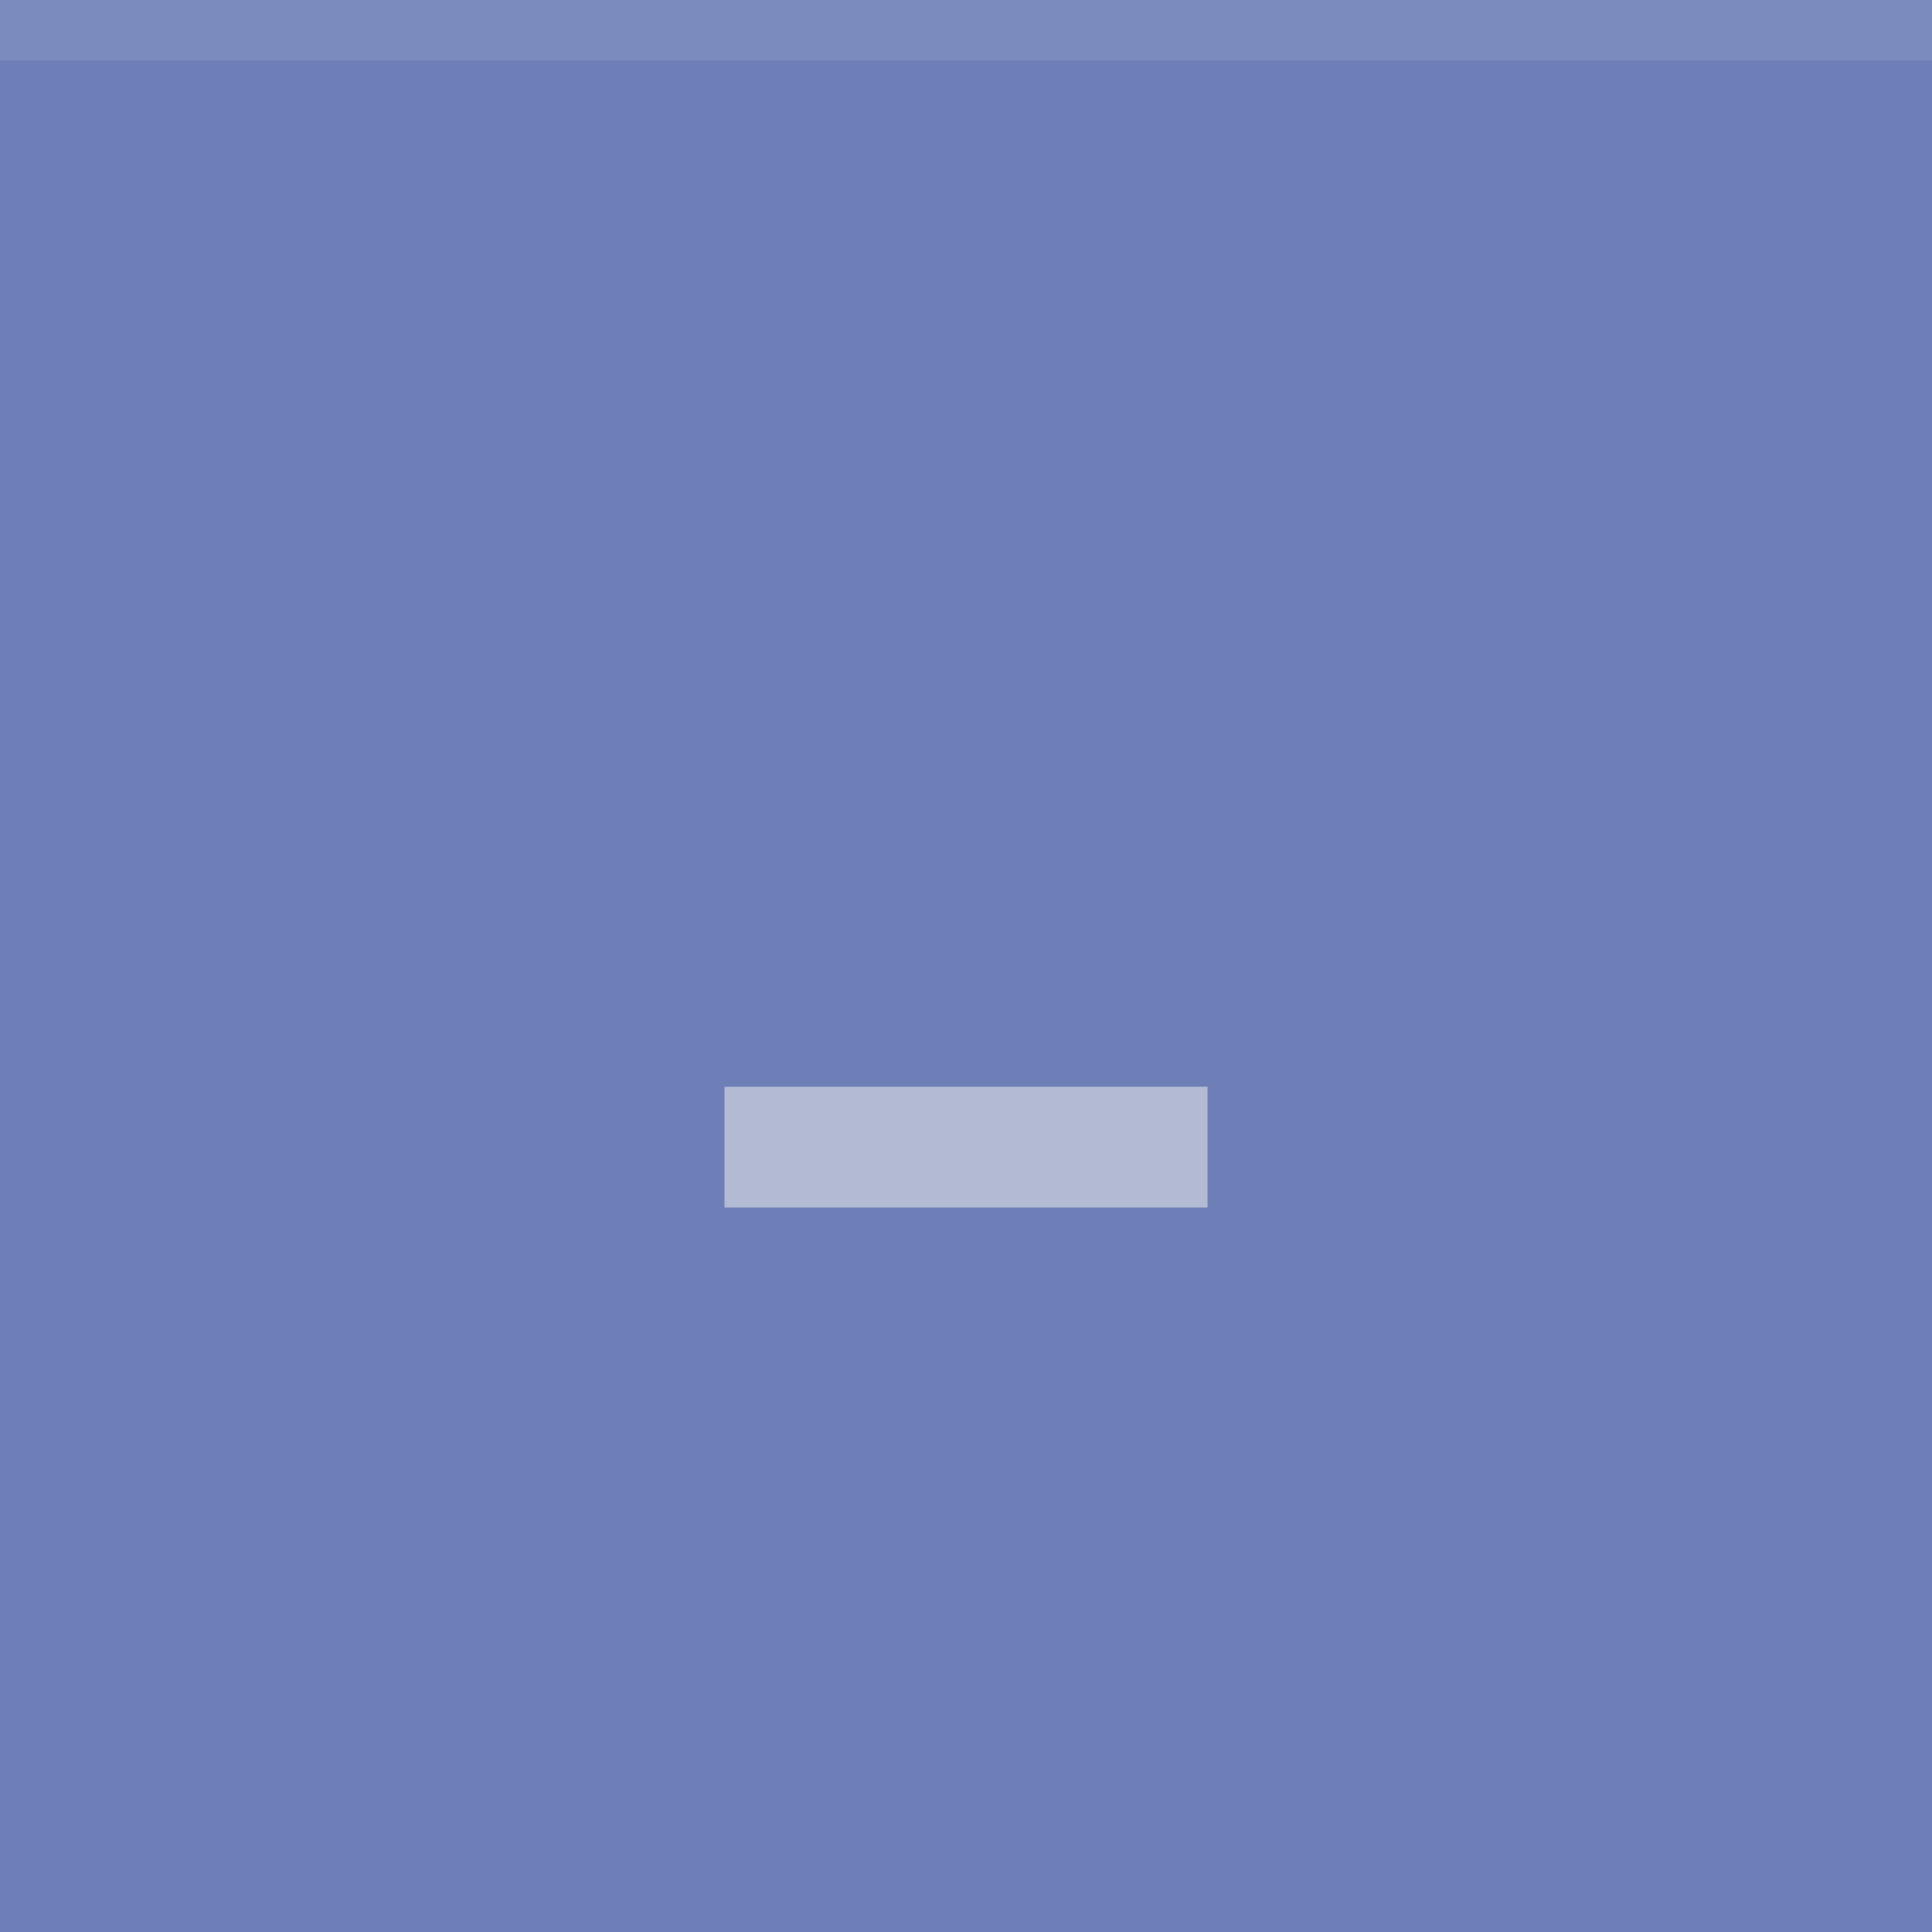
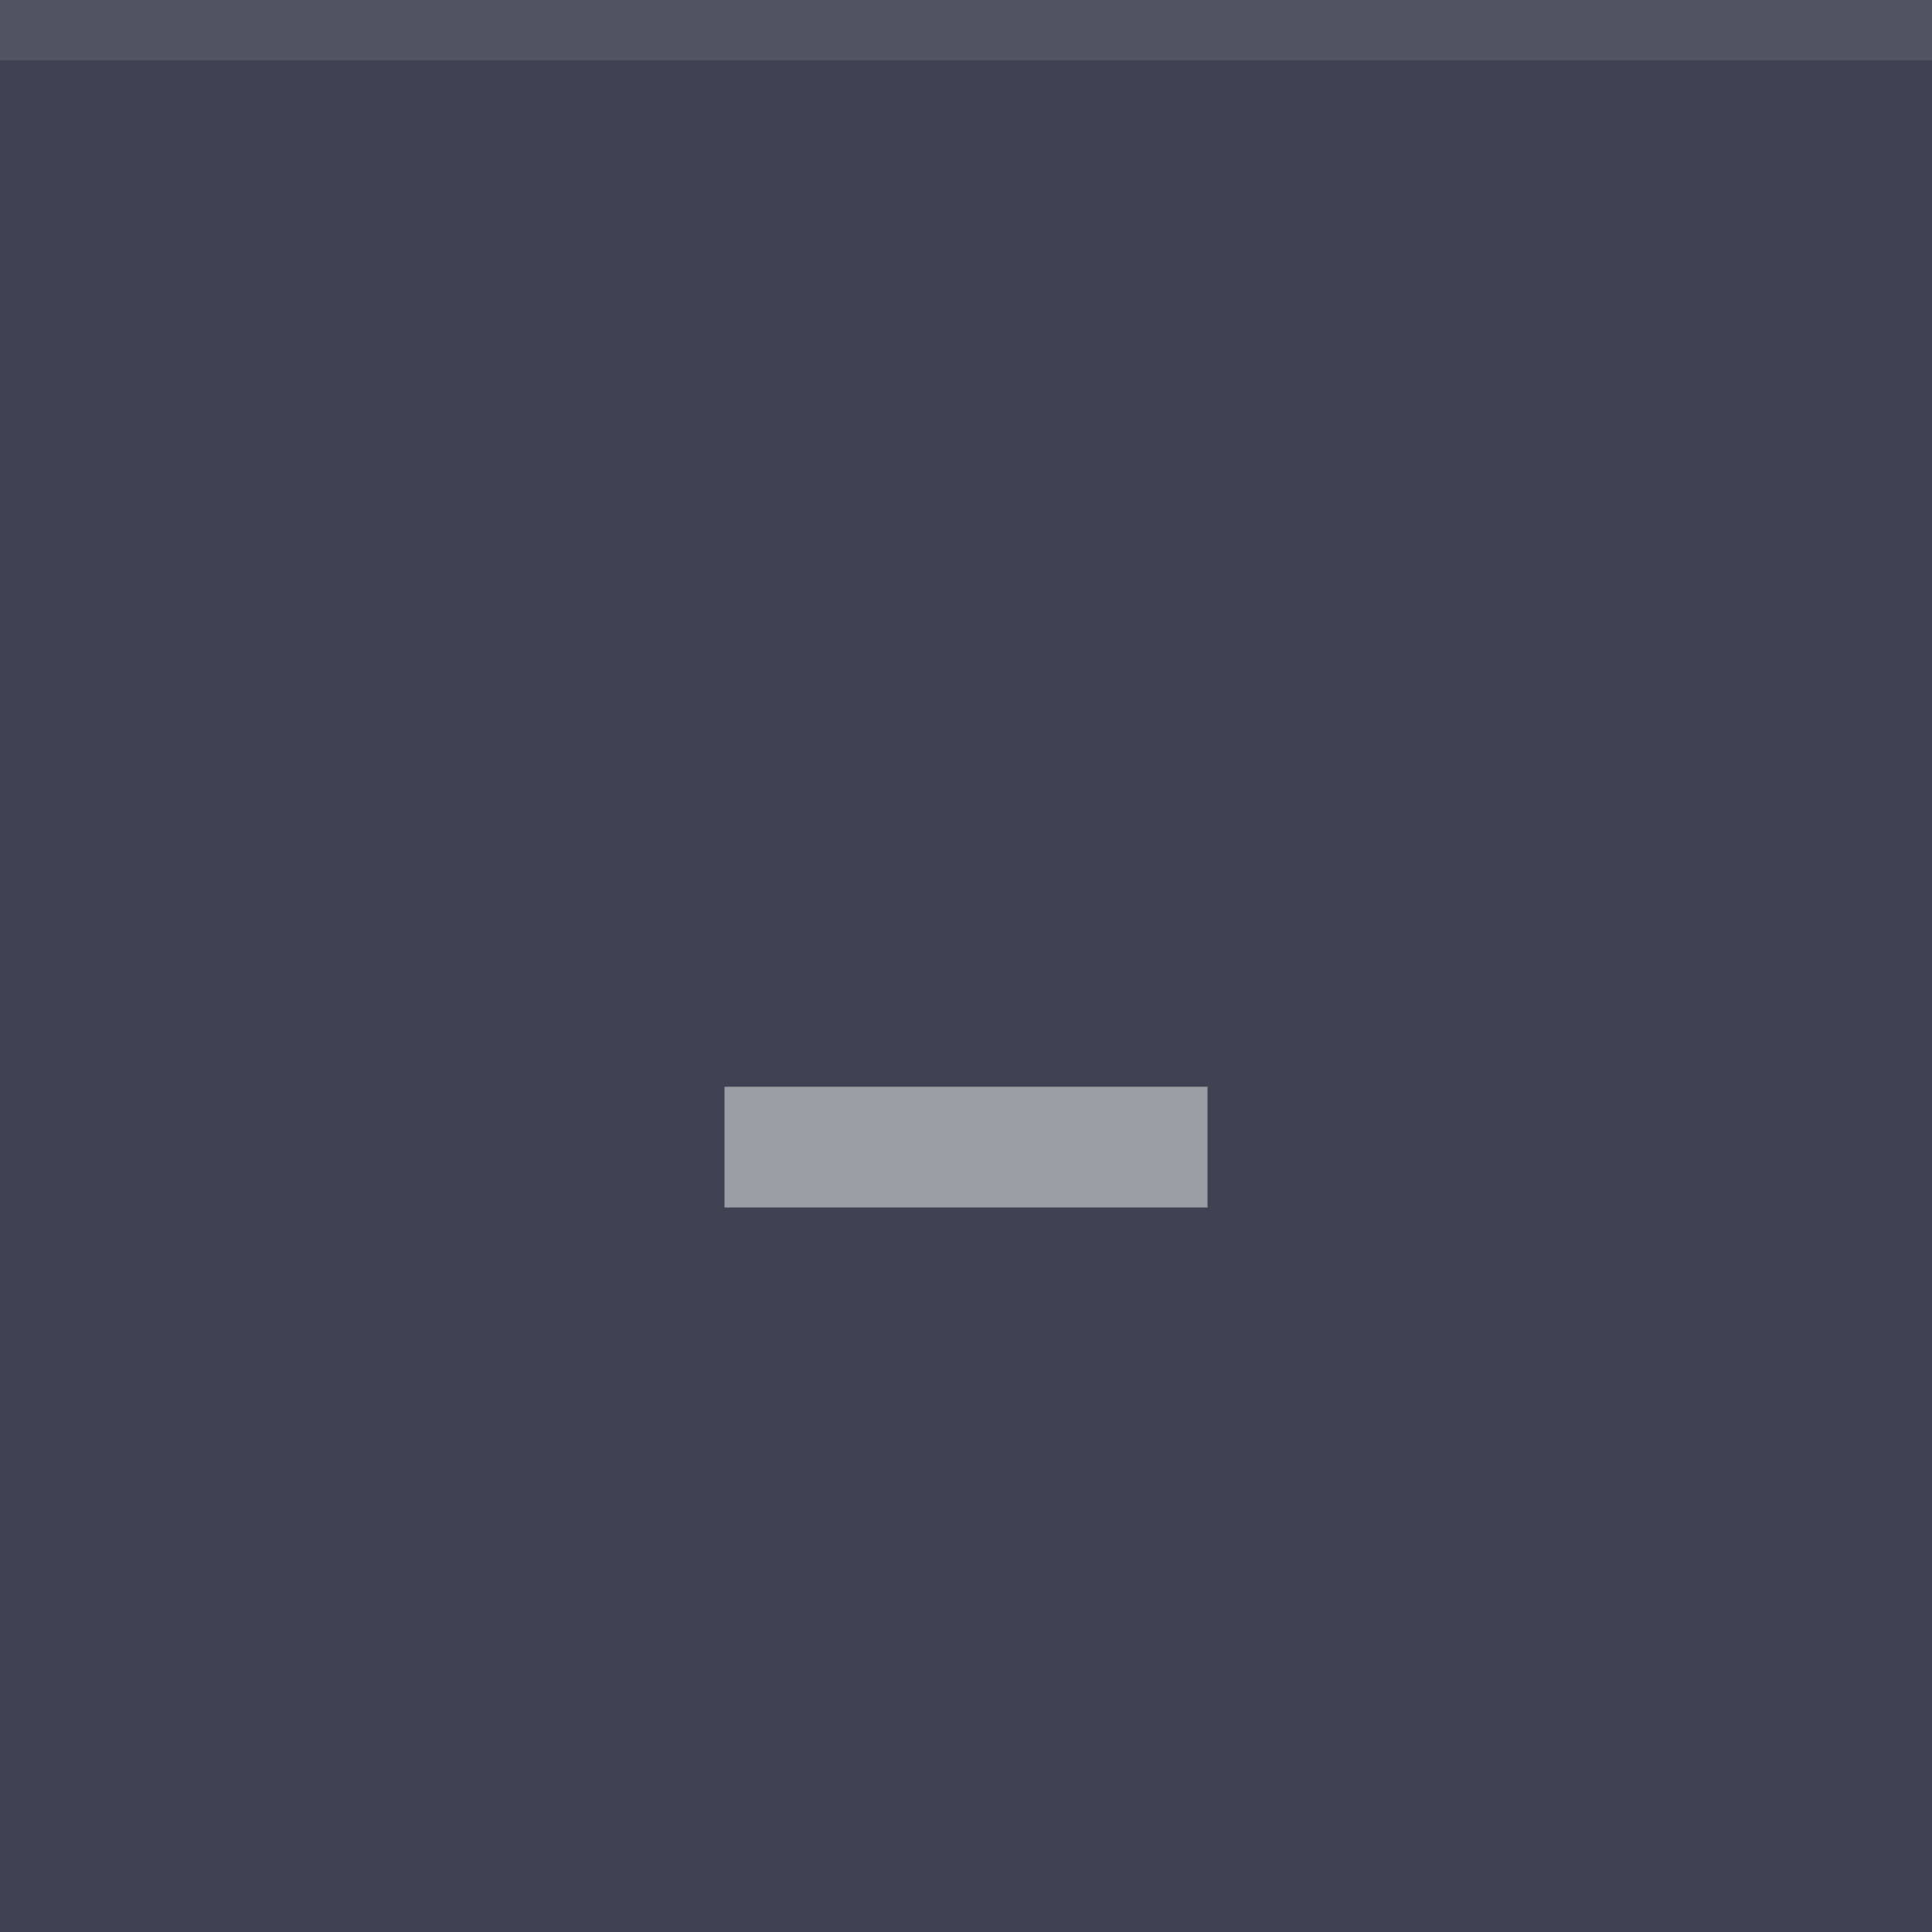
<svg xmlns="http://www.w3.org/2000/svg" width="32" height="32" viewBox="0 0 32 32">
-   <rect width="32" height="32" fill="#6e7fb7" />
+   <rect width="32" height="32" fill="#404254" />
  <rect width="32" height="1" fill="#f8f8f2" fill-opacity="0.1" />
  <g fill="#f8f8f2" opacity="0.5">
    <circle cx="16" cy="16" r="12" opacity="0" />
    <path d="m12 18h8v2h-8z" />
  </g>
</svg>
